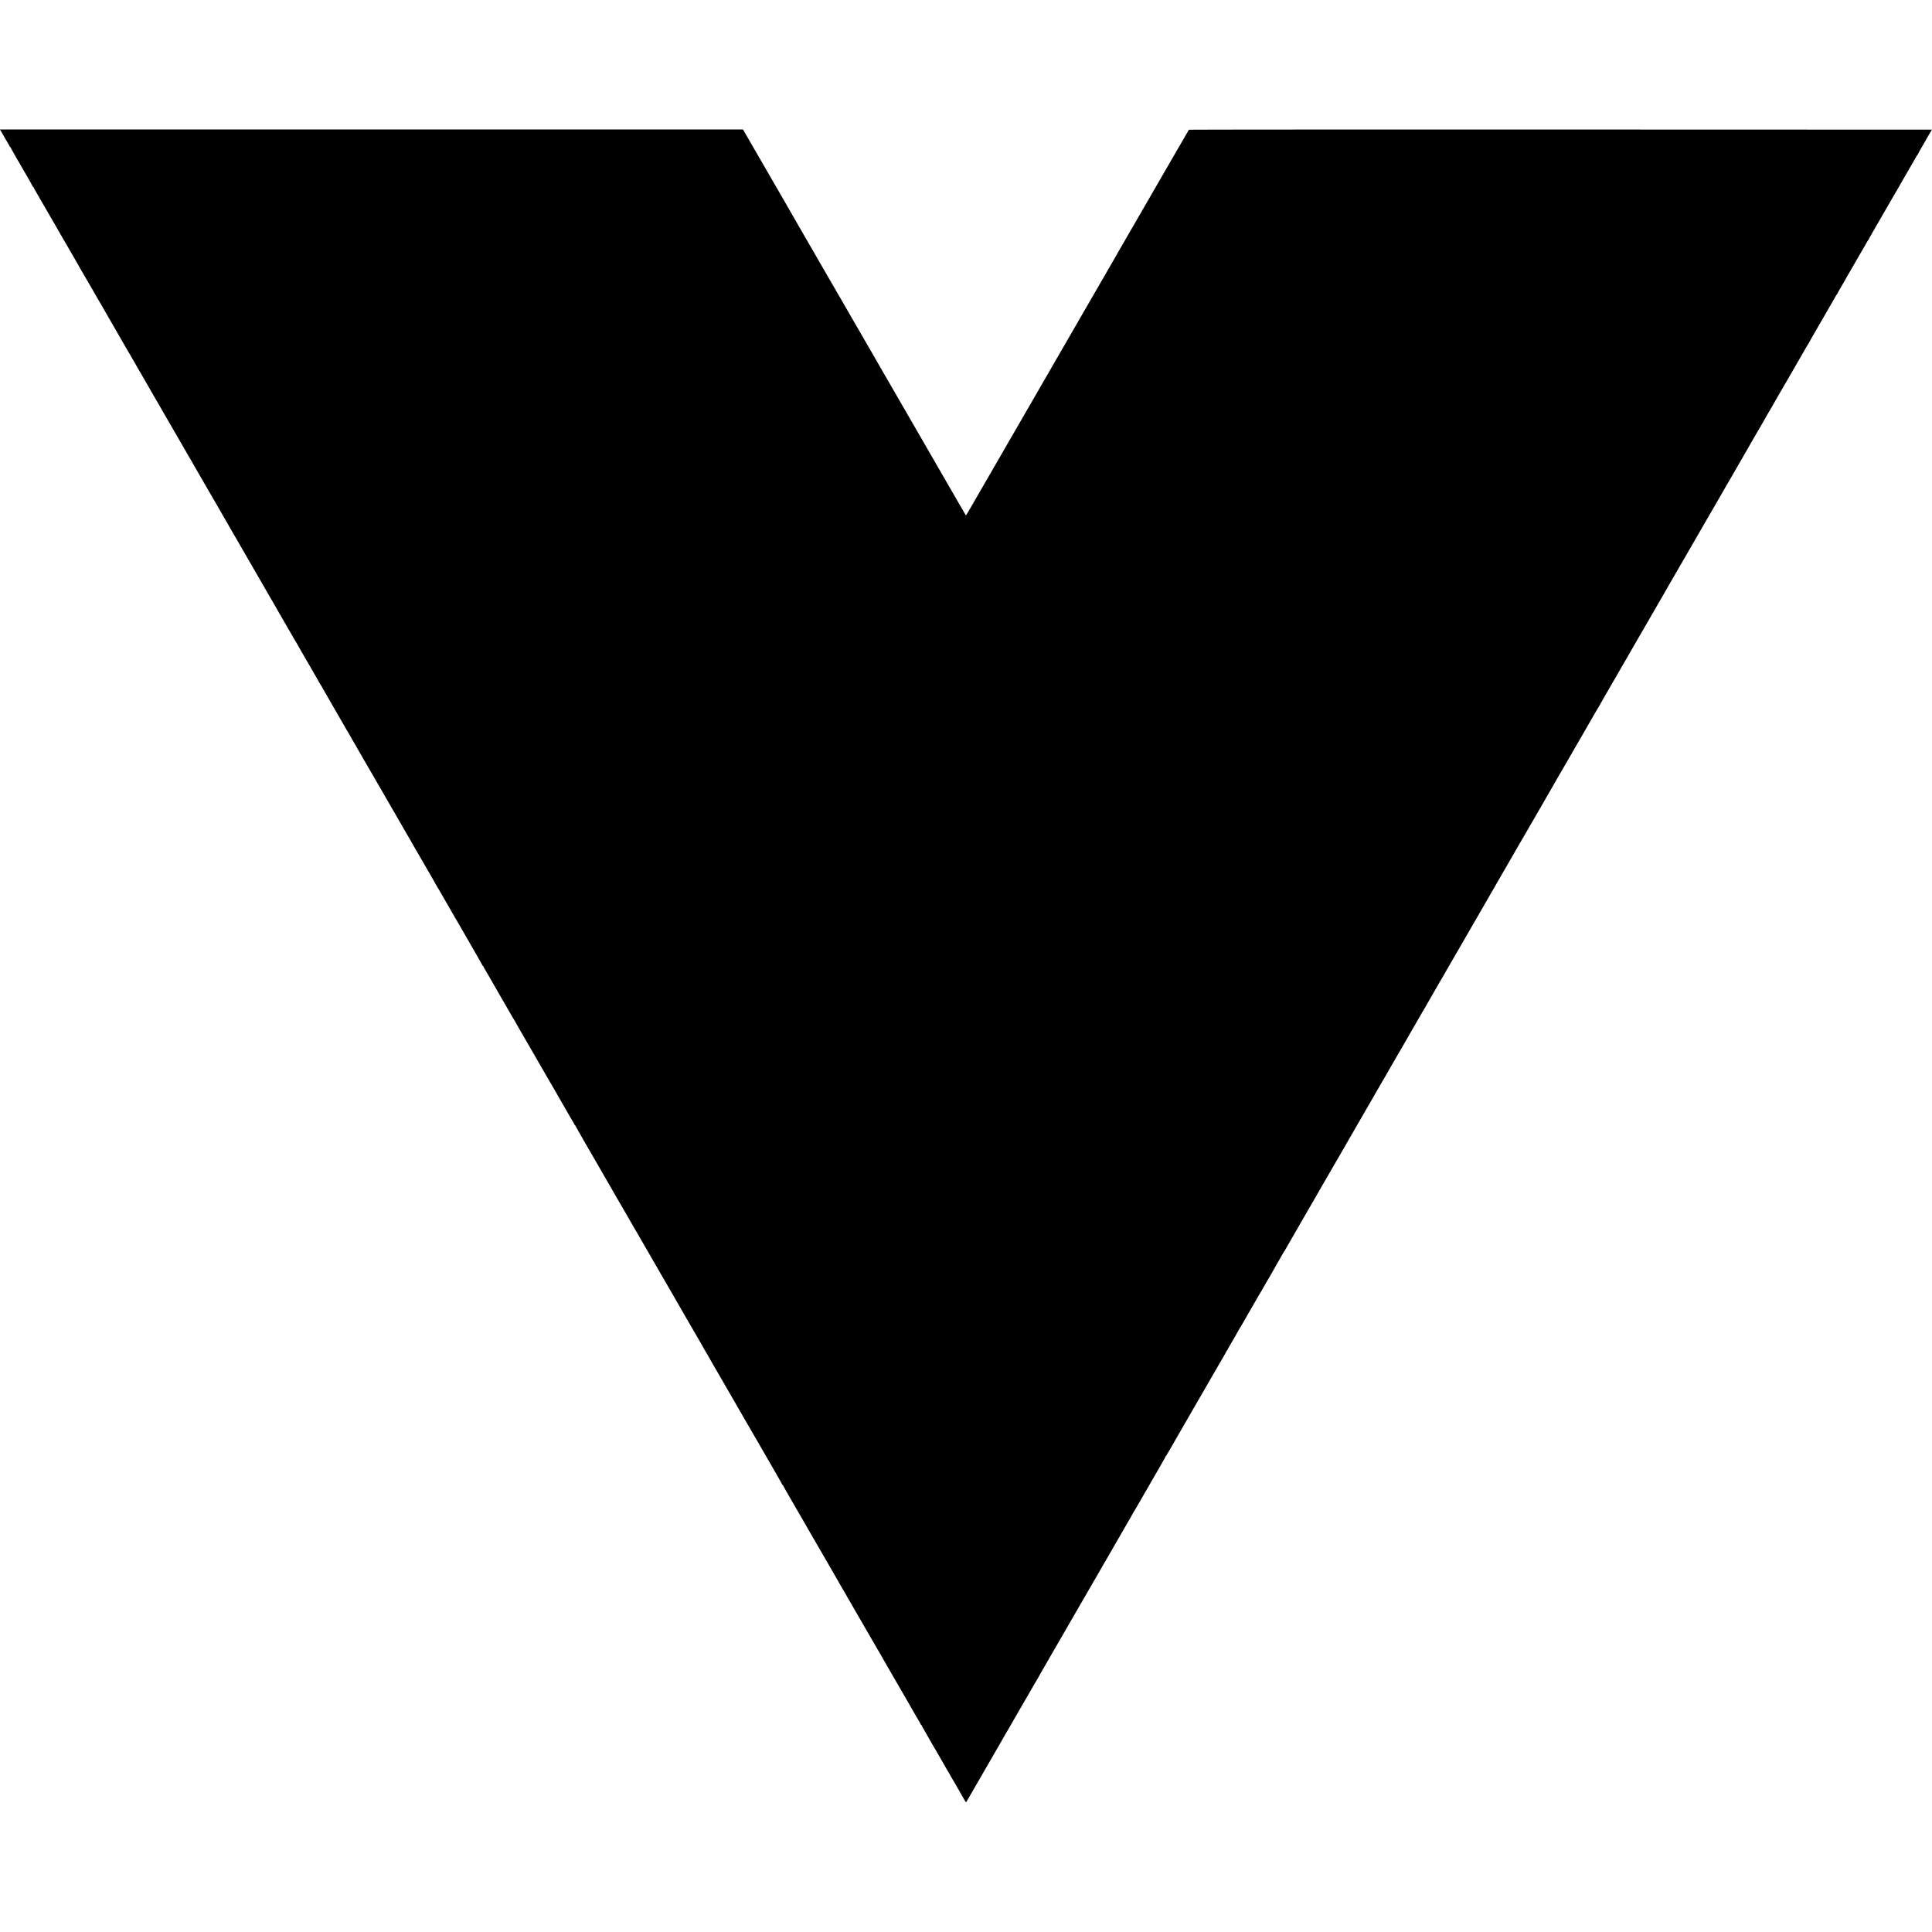
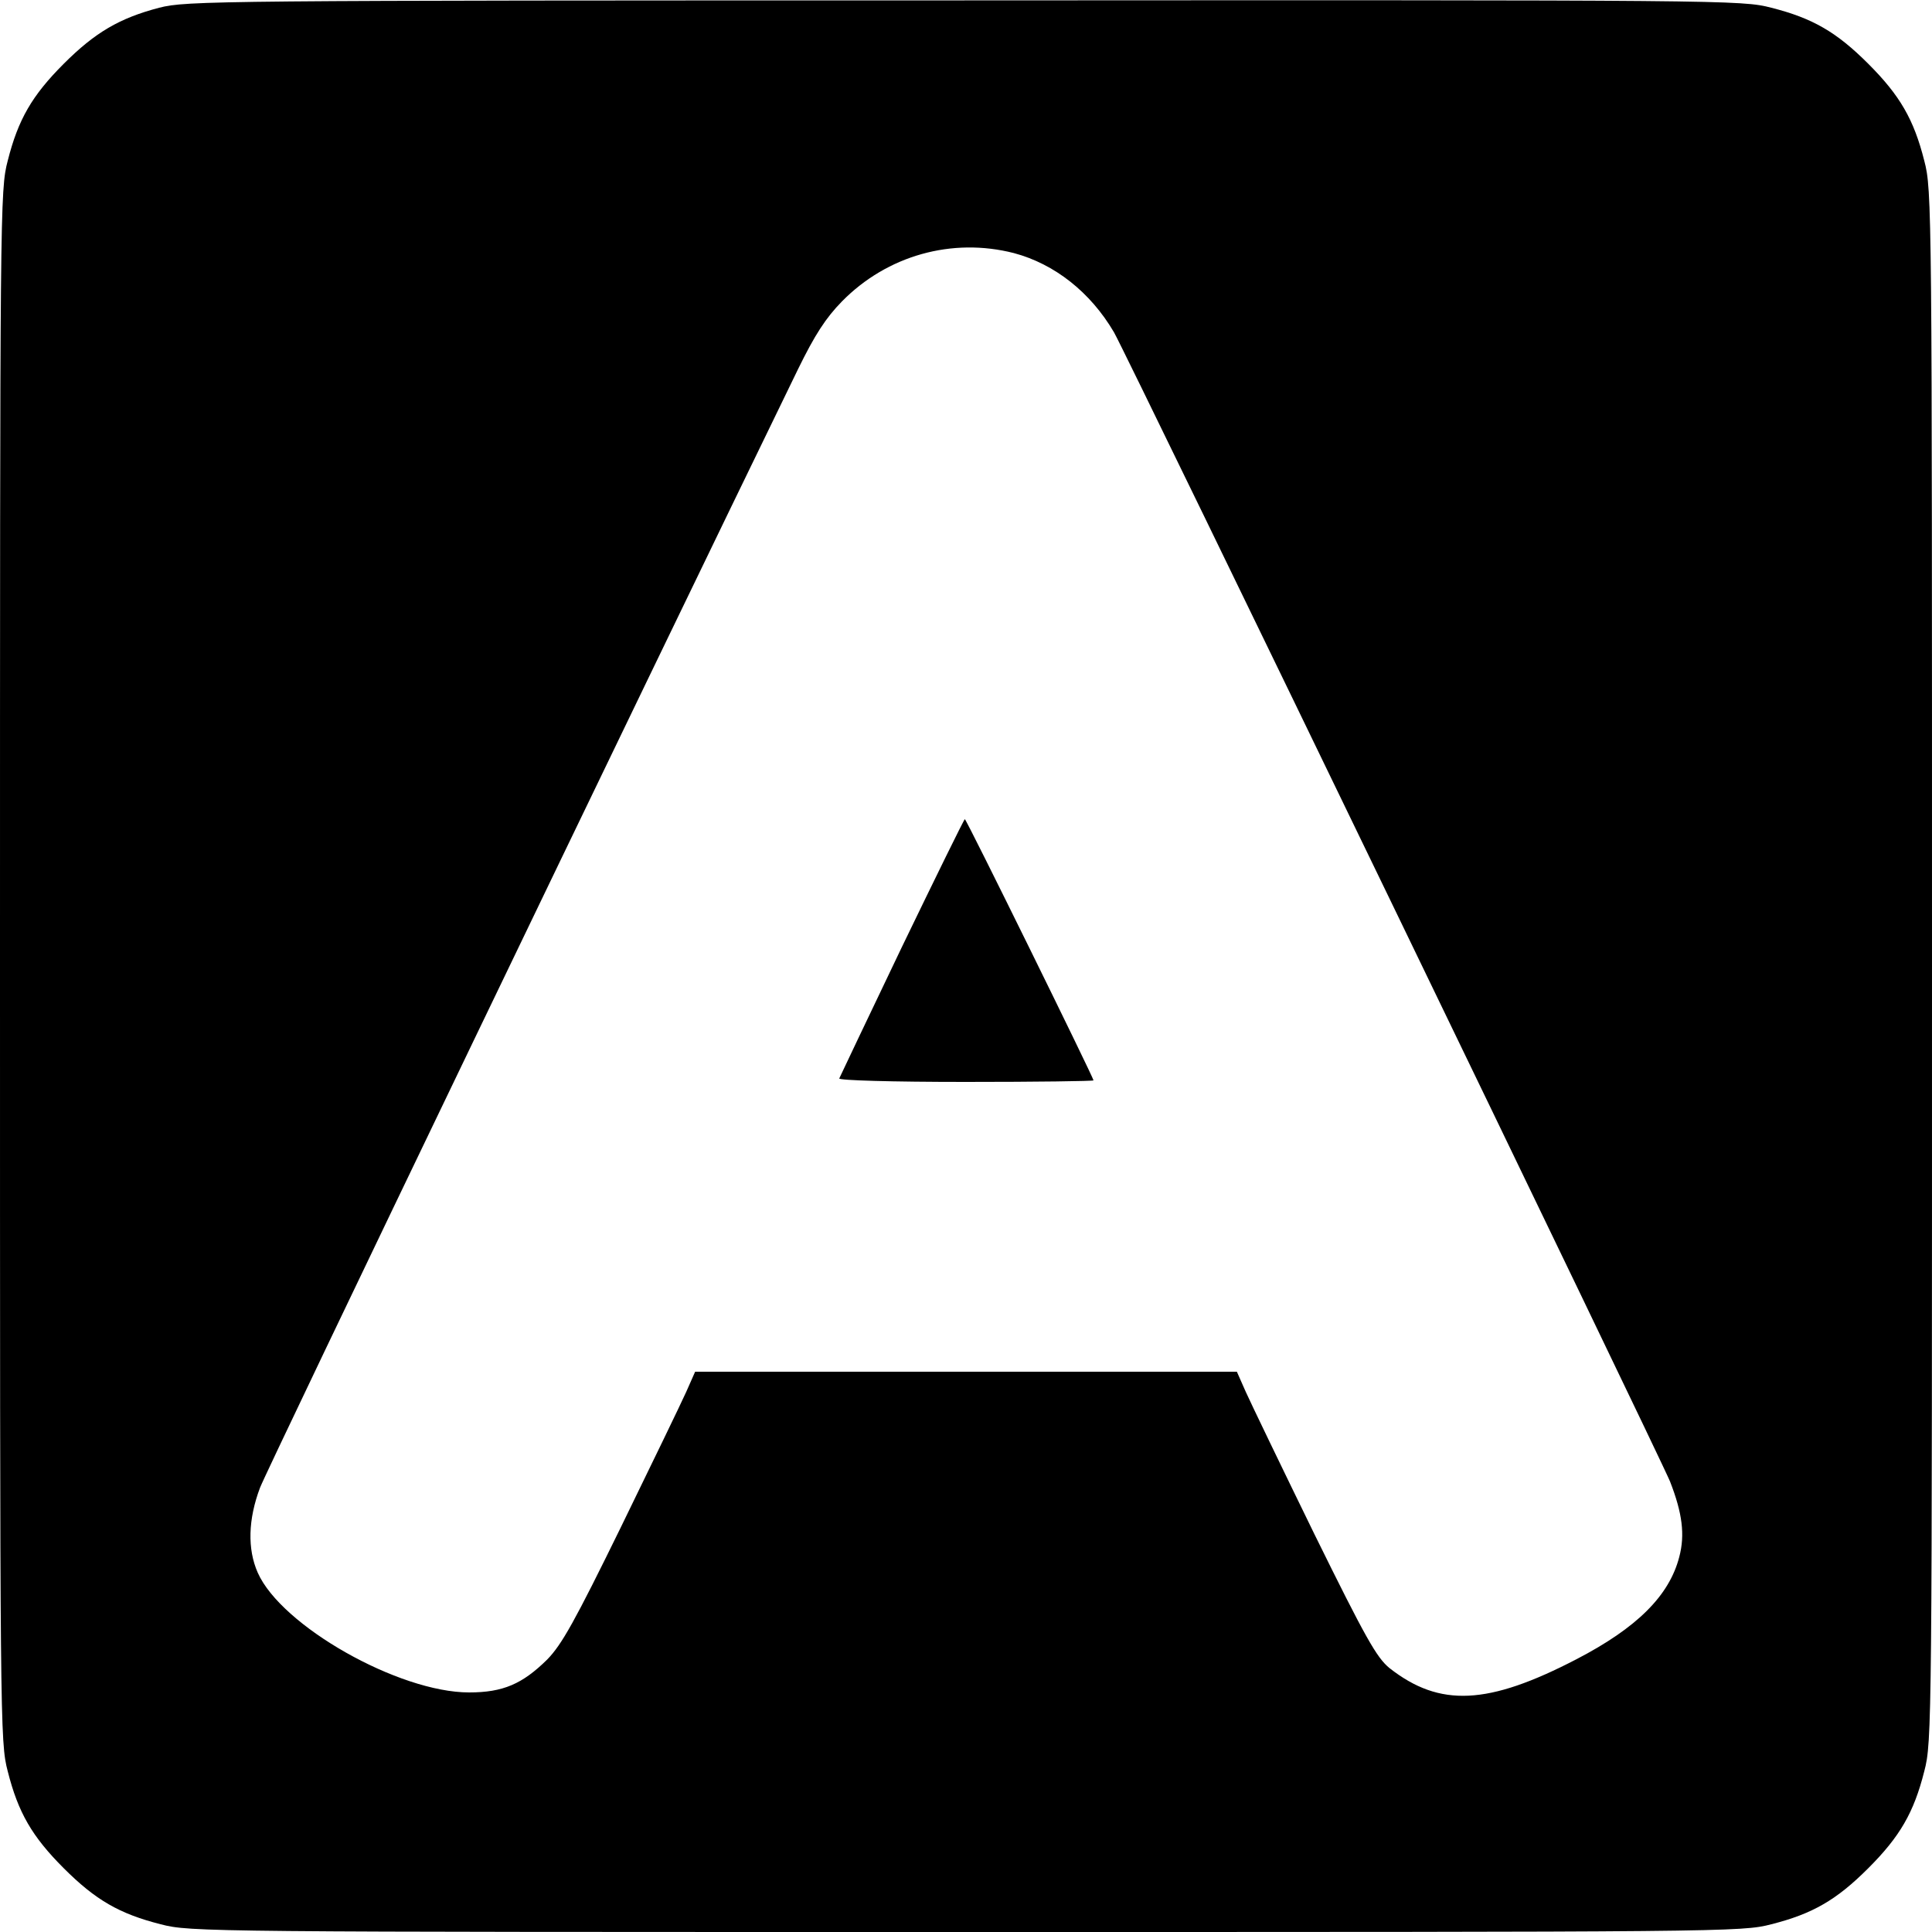
- <svg xmlns="http://www.w3.org/2000/svg" version="1.0" width="16pt" height="16pt" viewBox="0 0 16 16" preserveAspectRatio="xMidYMid meet">
-   <g transform="translate(0,16) scale(0.00032,-0.00032)" fill="#000000" stroke="none">
-     <path d="M18 46618 c45 -75 122 -207 122 -211 0 -2 25 -45 55 -95 30 -50 55 -96 55 -102 0 -5 5 -10 10 -10 6 0 10 -4 10 -9 0 -5 73 -135 161 -288 89 -153 173 -298 187 -323 14 -25 32 -57 41 -72 88 -149 187 -324 189 -335 2 -7 8 -13 13 -13 5 0 9 -4 9 -10 0 -5 46 -89 103 -187 175 -302 490 -846 507 -876 8 -16 20 -36 25 -45 28 -46 290 -498 339 -585 13 -23 74 -129 136 -236 61 -107 123 -215 137 -240 14 -25 29 -50 33 -56 5 -5 23 -37 40 -70 18 -33 38 -67 44 -75 11 -16 21 -33 63 -109 14 -25 29 -50 33 -56 4 -5 21 -35 38 -65 55 -100 261 -455 269 -465 4 -5 14 -21 20 -35 15 -29 41 -75 103 -180 24 -41 52 -88 60 -105 9 -16 57 -100 107 -185 112 -193 362 -626 380 -660 8 -14 23 -38 33 -55 11 -16 23 -37 27 -45 4 -8 26 -46 48 -85 23 -38 53 -90 67 -115 46 -81 64 -113 178 -310 62 -107 121 -210 132 -227 37 -67 56 -99 85 -148 16 -27 32 -57 36 -65 4 -8 15 -27 25 -42 9 -15 53 -89 96 -165 44 -76 177 -307 296 -513 120 -206 268 -463 330 -570 131 -227 117 -203 200 -348 36 -62 73 -125 82 -140 10 -15 21 -34 25 -42 4 -8 20 -37 36 -65 17 -27 38 -65 48 -82 49 -85 64 -111 87 -153 13 -25 28 -49 32 -55 4 -5 78 -134 165 -285 87 -151 166 -288 176 -305 10 -16 26 -43 35 -59 9 -17 125 -217 257 -445 132 -229 253 -441 270 -471 17 -30 45 -79 64 -108 18 -29 33 -54 33 -57 0 -2 20 -37 44 -77 24 -40 123 -212 221 -383 97 -170 190 -330 205 -355 16 -25 39 -65 53 -90 13 -25 81 -144 152 -265 70 -121 137 -238 150 -260 12 -22 37 -65 55 -95 18 -30 43 -73 55 -95 12 -22 48 -85 80 -140 77 -132 163 -280 190 -330 13 -22 71 -123 130 -225 59 -102 116 -199 126 -217 10 -17 29 -50 43 -72 15 -22 26 -43 26 -45 0 -2 27 -50 60 -106 33 -56 60 -103 60 -105 0 -2 55 -98 90 -155 8 -14 182 -316 239 -414 13 -22 45 -79 72 -124 27 -46 49 -86 49 -89 0 -2 14 -24 30 -48 16 -24 30 -46 30 -49 0 -5 74 -135 100 -176 5 -8 24 -42 43 -75 50 -88 58 -101 262 -455 104 -179 199 -345 213 -370 14 -25 28 -49 32 -55 4 -5 17 -26 28 -45 10 -19 62 -109 114 -200 114 -197 133 -230 170 -295 16 -27 33 -57 38 -65 17 -28 96 -165 103 -180 4 -8 16 -28 26 -45 10 -16 77 -131 148 -255 72 -124 181 -313 243 -420 62 -107 121 -209 131 -227 35 -62 323 -560 392 -678 38 -66 83 -145 100 -175 16 -30 33 -59 37 -65 4 -5 17 -27 29 -47 34 -61 56 -100 90 -156 17 -29 31 -55 31 -57 0 -2 17 -32 39 -67 21 -35 134 -229 251 -433 117 -203 235 -407 261 -451 27 -45 49 -85 49 -88 0 -4 8 -19 19 -34 15 -21 200 -341 309 -533 10 -19 33 -58 51 -87 17 -29 31 -54 31 -56 0 -2 25 -44 55 -94 30 -50 55 -95 55 -98 0 -4 6 -15 14 -23 7 -9 27 -41 43 -71 17 -30 170 -297 342 -594 171 -296 311 -542 311 -547 0 -5 5 -9 10 -9 6 0 10 -4 10 -10 0 -5 22 -47 49 -92 27 -46 58 -99 68 -118 24 -43 81 -140 93 -160 5 -8 66 -114 135 -235 69 -121 130 -227 135 -235 12 -21 259 -447 283 -490 10 -19 28 -47 38 -62 11 -14 19 -29 19 -32 0 -3 37 -69 83 -148 99 -170 305 -526 337 -583 13 -22 31 -53 41 -70 11 -16 22 -37 26 -45 7 -14 82 -146 103 -180 14 -24 181 -311 205 -355 13 -22 46 -80 75 -130 29 -49 64 -110 78 -135 14 -25 51 -88 82 -140 31 -52 59 -102 63 -110 4 -8 18 -33 31 -55 205 -353 284 -489 309 -535 17 -30 45 -78 62 -106 18 -28 36 -60 39 -72 4 -12 12 -22 17 -22 5 0 9 -4 9 -10 0 -5 109 -197 241 -427 133 -230 250 -431 259 -448 51 -90 222 -385 280 -485 37 -63 78 -135 92 -160 14 -25 67 -117 118 -205 51 -88 101 -175 111 -193 34 -58 55 -95 149 -257 51 -88 101 -173 110 -190 9 -16 76 -131 147 -255 72 -124 140 -241 151 -260 61 -108 281 -489 355 -615 38 -66 77 -133 87 -150 35 -63 91 -161 100 -175 14 -23 99 -169 128 -220 54 -97 135 -235 142 -245 4 -5 20 -32 35 -60 26 -48 238 -416 276 -480 10 -16 26 -46 37 -65 30 -53 382 -661 403 -695 10 -16 22 -37 26 -45 4 -8 26 -48 50 -88 24 -41 43 -75 43 -77 0 -2 22 -40 50 -85 27 -45 50 -84 50 -86 0 -3 38 -69 83 -147 84 -142 302 -520 340 -587 10 -19 34 -60 52 -90 18 -30 44 -75 57 -100 14 -25 45 -79 70 -120 25 -41 56 -96 70 -121 14 -25 77 -133 138 -240 62 -107 122 -210 132 -229 25 -43 310 -535 337 -581 11 -19 26 -45 34 -59 17 -32 238 -414 266 -460 11 -19 24 -41 28 -49 3 -7 75 -133 160 -278 84 -146 153 -269 153 -274 0 -5 5 -9 10 -9 6 0 10 -4 10 -10 0 -5 82 -150 181 -322 182 -314 201 -346 240 -415 12 -21 80 -139 152 -263 71 -124 141 -245 155 -270 14 -25 28 -49 32 -55 6 -8 145 -248 220 -380 37 -66 209 -362 229 -395 11 -19 24 -42 28 -49 4 -8 67 -118 140 -243 73 -125 133 -230 133 -233 0 -2 15 -28 33 -57 19 -29 47 -78 64 -108 17 -30 53 -93 79 -139 53 -90 82 -141 157 -272 82 -142 115 -199 381 -659 142 -245 268 -463 281 -485 12 -22 71 -125 132 -230 60 -104 172 -298 248 -430 76 -132 146 -253 156 -270 11 -16 22 -36 26 -44 3 -8 30 -54 60 -103 29 -49 53 -91 53 -93 0 -3 18 -34 40 -70 22 -36 40 -67 40 -69 0 -2 37 -66 81 -142 45 -77 98 -168 119 -204 20 -36 47 -81 58 -100 12 -19 27 -47 33 -62 6 -16 15 -28 20 -28 5 0 9 -4 9 -9 0 -6 63 -118 140 -251 77 -133 140 -243 140 -245 0 -2 18 -33 41 -70 22 -37 49 -83 60 -101 10 -19 29 -51 40 -71 25 -45 109 -189 126 -218 7 -11 17 -29 22 -40 6 -11 22 -38 35 -60 14 -22 37 -62 52 -90 14 -27 35 -62 45 -77 11 -14 19 -29 19 -32 0 -3 18 -35 40 -71 22 -36 40 -67 40 -69 0 -2 19 -35 42 -72 23 -38 55 -94 72 -124 26 -47 139 -244 171 -298 6 -9 21 -36 34 -60 28 -48 37 -51 51 -19 6 12 19 36 29 52 10 17 27 46 38 65 11 19 104 181 208 360 103 179 199 345 213 370 14 25 42 74 64 109 21 34 38 65 38 67 0 2 18 33 40 69 22 36 40 67 40 69 0 3 177 310 199 346 16 26 136 234 140 244 2 5 25 44 52 88 27 44 49 81 49 84 0 2 18 34 40 70 22 36 40 67 40 69 0 2 20 36 43 77 35 58 169 289 297 513 9 17 50 86 90 155 40 69 86 150 103 180 16 30 35 62 41 70 6 8 16 24 22 35 35 64 72 129 167 293 59 100 116 199 127 220 11 20 30 53 41 72 43 72 1070 1850 1121 1940 14 25 65 113 113 195 48 83 96 166 107 185 10 19 28 50 38 68 11 18 73 124 137 235 64 111 175 303 246 427 71 124 173 299 225 390 52 91 116 202 143 248 27 45 49 85 49 89 0 4 6 14 14 22 7 9 28 43 46 76 26 47 251 436 378 655 11 19 29 51 40 70 11 19 101 176 201 348 99 172 181 317 181 323 0 5 5 9 10 9 6 0 10 5 10 11 0 6 8 23 18 37 11 15 32 52 49 82 16 30 130 228 253 440 122 212 234 405 248 430 13 25 39 70 57 100 39 65 69 117 130 225 25 44 50 87 55 95 12 19 78 134 220 380 61 107 129 224 150 260 161 277 222 382 246 425 15 28 47 83 71 123 24 41 43 78 43 83 0 5 4 9 8 9 4 0 13 12 19 28 7 15 23 45 36 67 66 110 277 478 277 483 0 3 6 13 14 21 7 9 27 41 43 71 17 30 45 80 63 110 34 57 375 649 394 685 6 11 16 27 22 35 6 8 26 42 44 75 18 33 41 74 51 90 10 17 24 41 32 55 54 97 72 128 88 152 11 14 19 28 19 30 0 3 79 141 175 308 96 167 175 305 175 308 0 3 6 13 14 21 7 9 26 39 41 66 33 60 276 483 338 587 24 40 46 80 50 88 4 8 13 24 20 35 14 23 95 163 125 215 11 19 52 91 92 160 40 69 80 139 90 155 9 17 103 179 207 360 105 182 200 346 211 365 103 181 463 802 489 845 7 11 15 27 19 35 4 8 29 51 55 95 64 110 828 1433 848 1470 9 17 24 41 33 55 9 14 29 48 45 77 15 28 52 93 82 145 30 51 62 107 71 123 17 30 231 398 400 690 51 88 103 179 115 202 12 23 26 48 32 55 6 7 24 38 40 68 17 30 61 107 98 170 37 63 84 144 103 180 19 36 41 72 48 81 8 8 14 18 14 21 0 4 27 51 59 106 32 55 72 124 89 154 16 29 71 125 122 213 51 88 104 180 118 205 13 25 28 50 32 55 4 6 17 26 28 45 11 19 45 80 77 135 31 55 66 116 77 135 11 19 88 152 171 295 401 694 620 1072 650 1125 11 19 87 152 170 295 83 143 158 273 166 288 9 16 21 36 26 45 6 9 31 52 55 96 25 43 54 94 66 115 11 20 95 164 186 321 91 157 173 299 182 315 9 17 26 46 37 65 12 19 66 114 121 210 56 96 108 186 117 200 8 14 24 40 34 59 24 45 383 664 412 713 5 9 17 29 26 45 15 28 120 210 241 419 36 61 68 117 72 125 4 8 12 23 19 34 35 57 245 420 262 453 11 20 35 61 53 90 17 29 32 54 32 56 0 3 28 51 62 108 33 57 70 119 80 138 10 19 23 42 28 50 5 8 32 53 59 100 27 47 149 258 271 470 122 212 234 405 248 430 30 53 62 108 80 135 6 11 15 27 19 35 4 8 85 150 181 315 96 165 187 323 202 350 31 56 116 202 130 225 5 8 25 42 43 75 19 33 92 159 162 280 149 257 157 271 202 350 19 33 38 67 43 75 9 14 228 392 275 475 12 22 55 96 95 165 40 69 80 139 90 155 24 42 202 350 221 383 9 15 27 47 41 72 14 25 75 131 136 236 61 106 121 210 134 232 99 172 271 470 279 482 5 8 23 40 40 70 18 30 81 141 142 245 60 105 121 210 135 235 14 25 71 124 127 220 56 96 143 247 194 335 51 88 96 167 102 175 14 24 180 311 204 355 23 43 340 590 356 615 5 8 50 87 101 175 171 301 517 898 582 1008 25 43 46 81 46 83 0 2 12 23 27 47 14 23 40 67 56 97 16 30 35 62 42 70 7 8 15 22 18 30 4 8 20 38 37 65 16 28 33 57 37 65 6 12 111 196 143 250 5 8 55 95 112 193 57 98 113 195 126 215 12 20 27 46 32 57 6 11 14 27 20 35 5 8 76 130 156 270 80 140 165 287 187 325 23 39 52 90 66 115 13 25 30 52 37 61 8 8 14 18 14 21 0 4 41 77 92 165 50 87 175 302 276 478 101 176 208 360 236 408 28 49 67 117 86 152 19 35 41 70 48 77 6 6 12 15 12 19 0 7 124 224 167 291 12 21 23 40 23 42 0 2 21 40 46 83 26 43 55 92 64 109 54 95 327 568 354 614 19 30 45 75 59 100 71 128 82 145 89 148 4 2 8 8 8 13 0 5 42 82 94 172 311 538 496 858 518 897 14 25 40 70 58 100 18 30 42 71 53 90 10 19 79 139 152 265 73 127 142 246 153 265 10 19 43 76 72 125 29 50 63 108 75 130 65 116 80 140 87 143 4 2 8 8 8 12 0 8 114 212 140 250 6 8 14 24 20 35 5 11 54 97 108 190 l100 170 -9611 3 c-5286 1 -9614 -1 -9618 -5 -5 -6 -419 -719 -619 -1068 -89 -155 -267 -463 -323 -560 -38 -66 -81 -140 -95 -165 -31 -56 -263 -457 -526 -910 -110 -190 -224 -388 -254 -440 -29 -52 -61 -109 -71 -125 -23 -39 -243 -420 -268 -465 -11 -19 -204 -352 -428 -740 -224 -388 -477 -826 -563 -975 -85 -148 -185 -322 -222 -385 -37 -63 -120 -207 -185 -320 -65 -113 -177 -306 -248 -430 -72 -124 -172 -297 -222 -385 -51 -88 -142 -245 -202 -350 -131 -226 -247 -427 -408 -705 -65 -113 -249 -432 -410 -710 -160 -278 -388 -673 -506 -877 -118 -205 -216 -373 -219 -373 -3 0 -52 82 -109 183 -58 100 -144 250 -192 332 -95 164 -402 696 -647 1120 -85 149 -228 396 -317 550 -212 365 -982 1700 -1008 1745 -10 19 -43 76 -72 125 -29 50 -64 110 -77 135 -14 25 -63 110 -110 190 -47 80 -96 165 -110 190 -14 25 -99 171 -188 325 -89 154 -174 300 -188 325 -13 25 -64 113 -112 195 -48 83 -140 242 -205 355 -65 113 -183 317 -263 454 -79 137 -152 264 -163 282 -50 89 -335 583 -354 614 -12 19 -34 58 -50 85 -15 28 -129 226 -253 440 -124 215 -235 408 -247 430 -12 22 -69 121 -127 220 -58 99 -226 389 -373 645 -148 256 -324 561 -392 678 -67 117 -134 232 -147 255 -13 23 -33 59 -46 80 l-22 37 -9615 0 -9615 0 20 -32z" />
+ <svg xmlns="http://www.w3.org/2000/svg" version="1.0" width="500pt" height="500pt" viewBox="0 0 500 500" preserveAspectRatio="xMidYMid meet">
+   <g transform="translate(0,500) scale(0.1,-0.1)" fill="#000000" stroke="none">
+     <path d="M412 4980 c-103 -27 -166 -64 -247 -145 -82 -82 -118 -144 -145 -251 -20 -76 -20 -117 -20 -2084 0 -1967 0 -2008 20 -2084 27 -107 63 -169 145 -251 82 -82 144 -118 251 -145 76 -20 117 -20 2084 -20 1967 0 2008 0 2084 20 107 27 169 63 251 145 82 82 118 144 145 251 20 76 20 117 20 2084 0 1967 0 2008 -20 2084 -27 107 -63 169 -145 251 -82 82 -144 118 -251 145 -76 20 -116 20 -2088 19 -1948 0 -2013 -1 -2084 -19z m2212 -635 c105 -28 198 -101 259 -205 34 -59 1413 -2910 1439 -2974 32 -82 39 -138 24 -195 -26 -101 -110 -184 -266 -265 -229 -119 -354 -125 -484 -23 -33 27 -61 76 -194 346 -85 174 -165 340 -178 369 l-23 52 -701 0 -701 0 -23 -52 c-13 -29 -89 -186 -169 -350 -120 -245 -153 -304 -191 -343 -64 -63 -114 -85 -202 -85 -182 0 -486 172 -547 310 -27 61 -25 138 6 220 19 50 991 2070 1392 2894 44 90 72 133 114 176 117 119 285 166 445 125z" />
+     <path d="M2334 2549 c-87 -182 -160 -335 -162 -340 -2 -5 136 -9 327 -9 182 0 331 2 331 4 0 7 -329 676 -333 676 -2 0 -75 -149 -163 -331z" />
  </g>
</svg>
